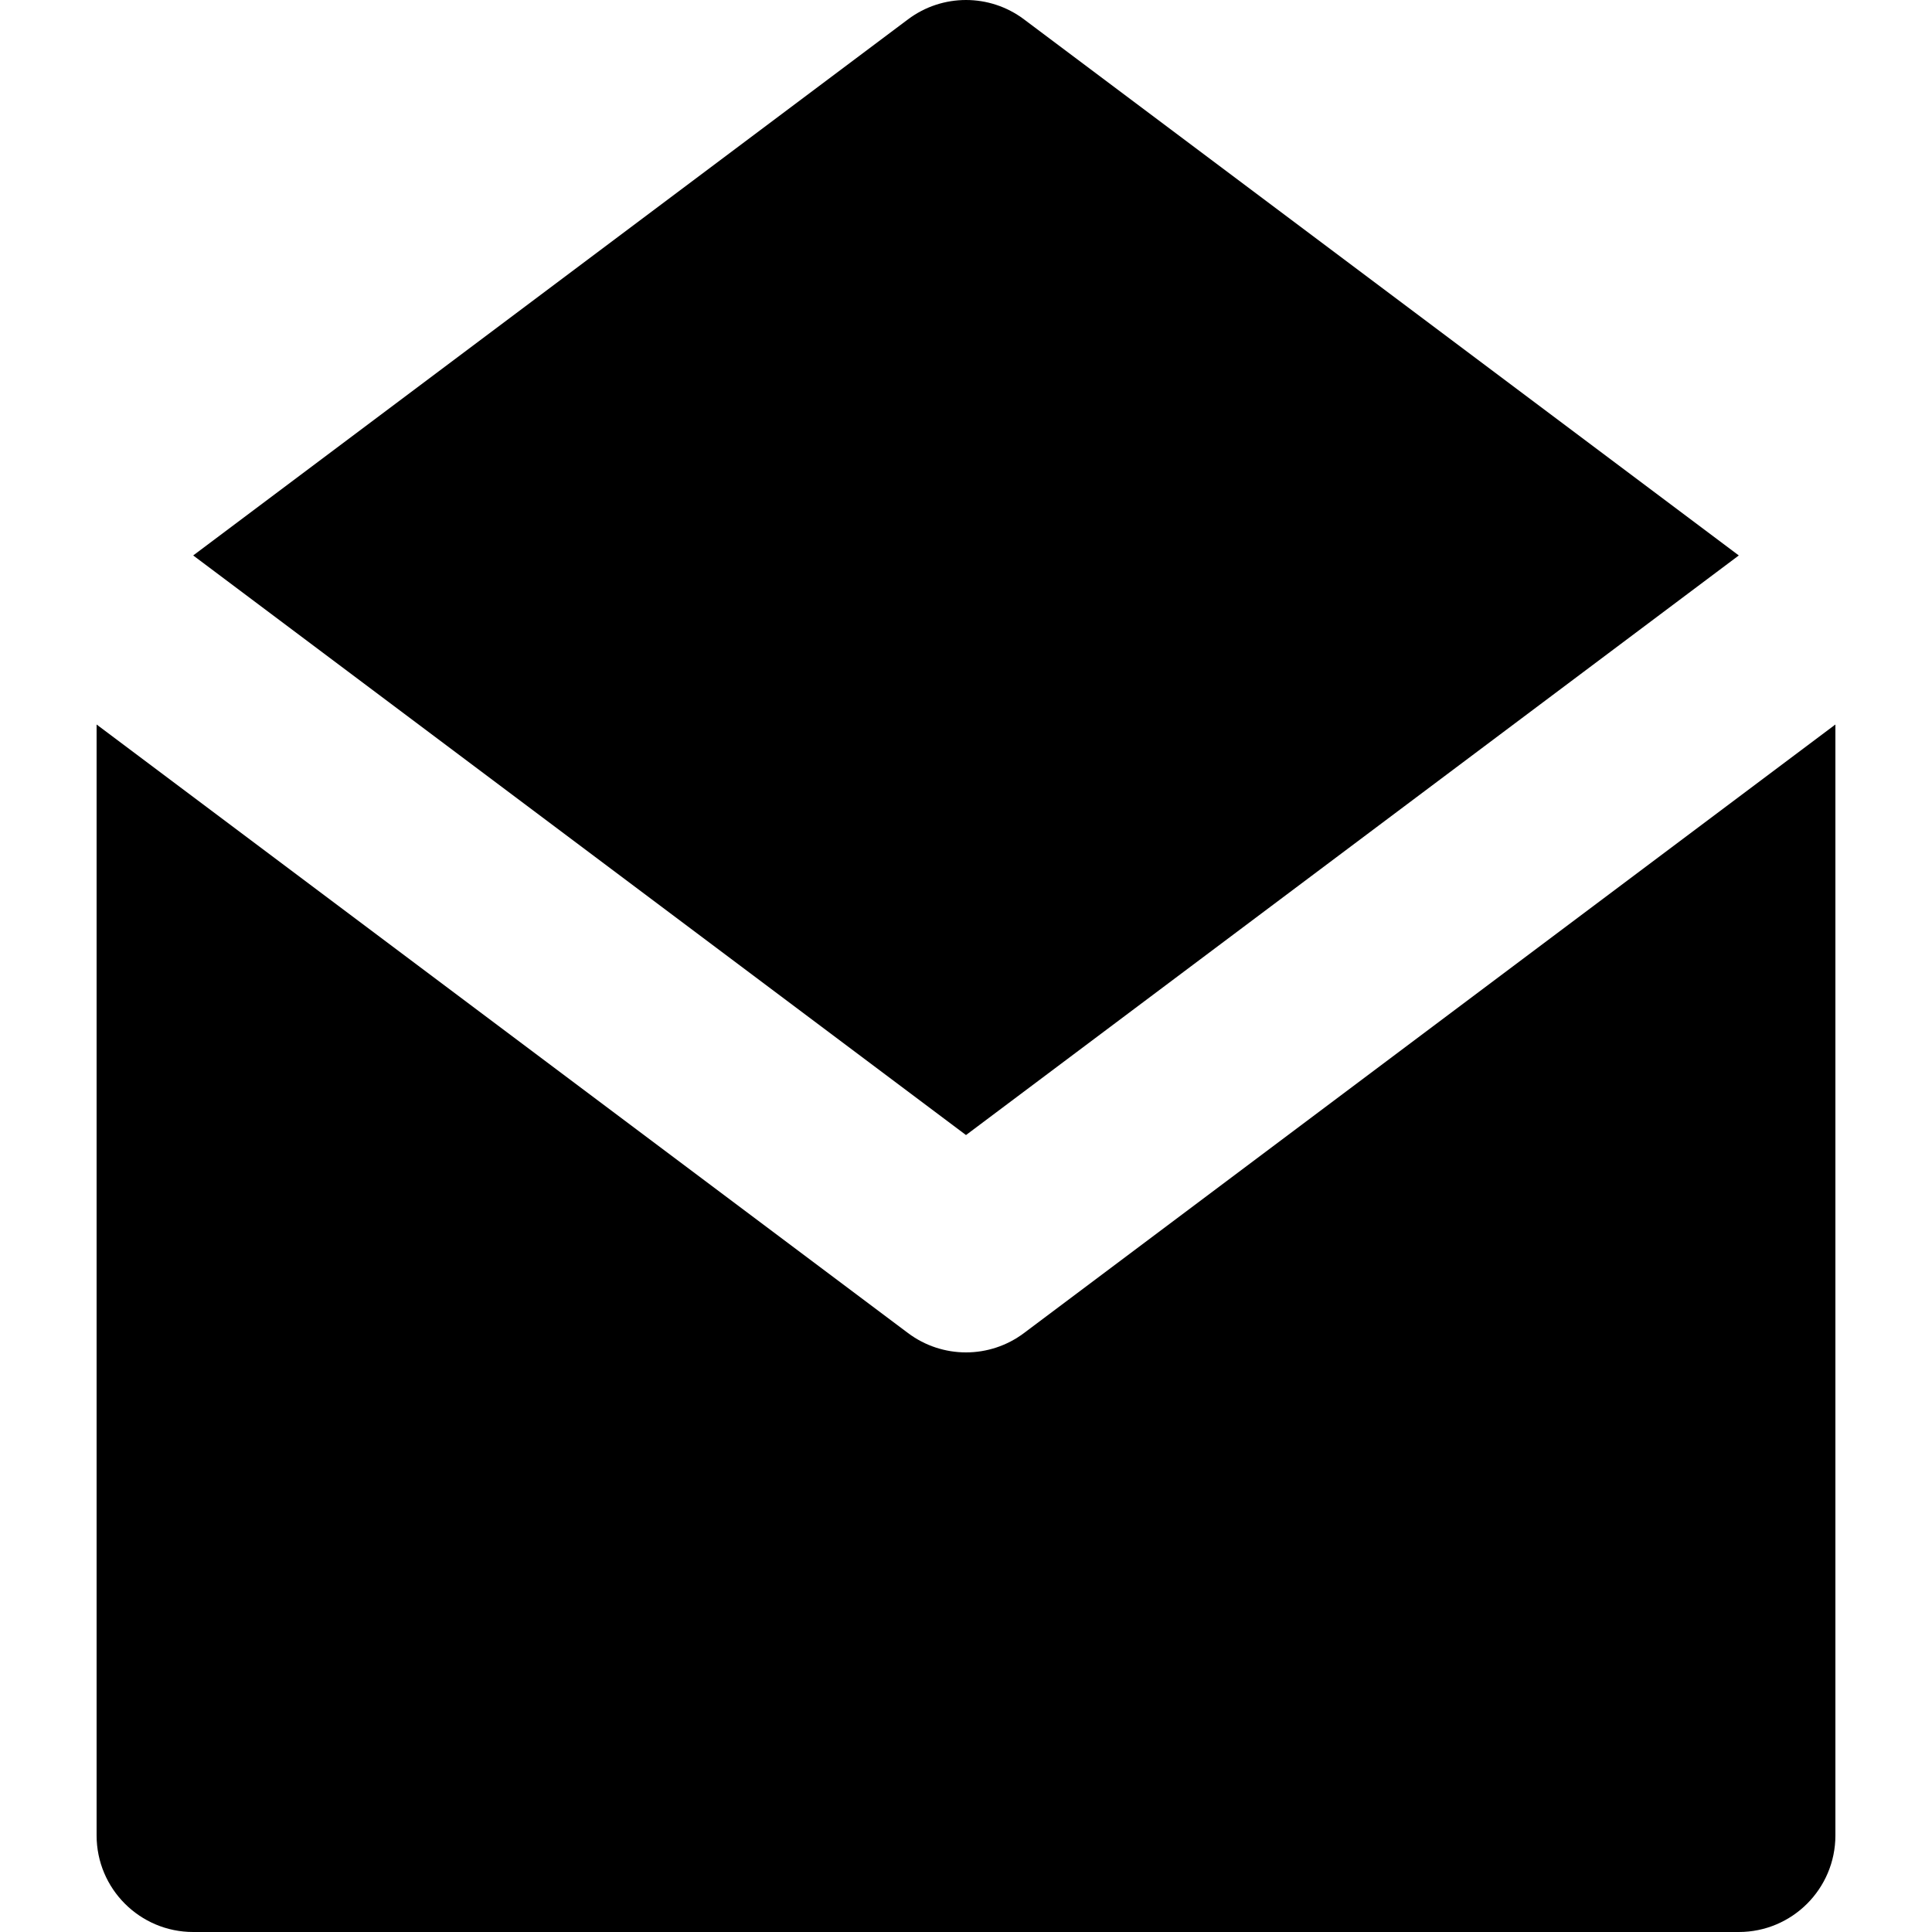
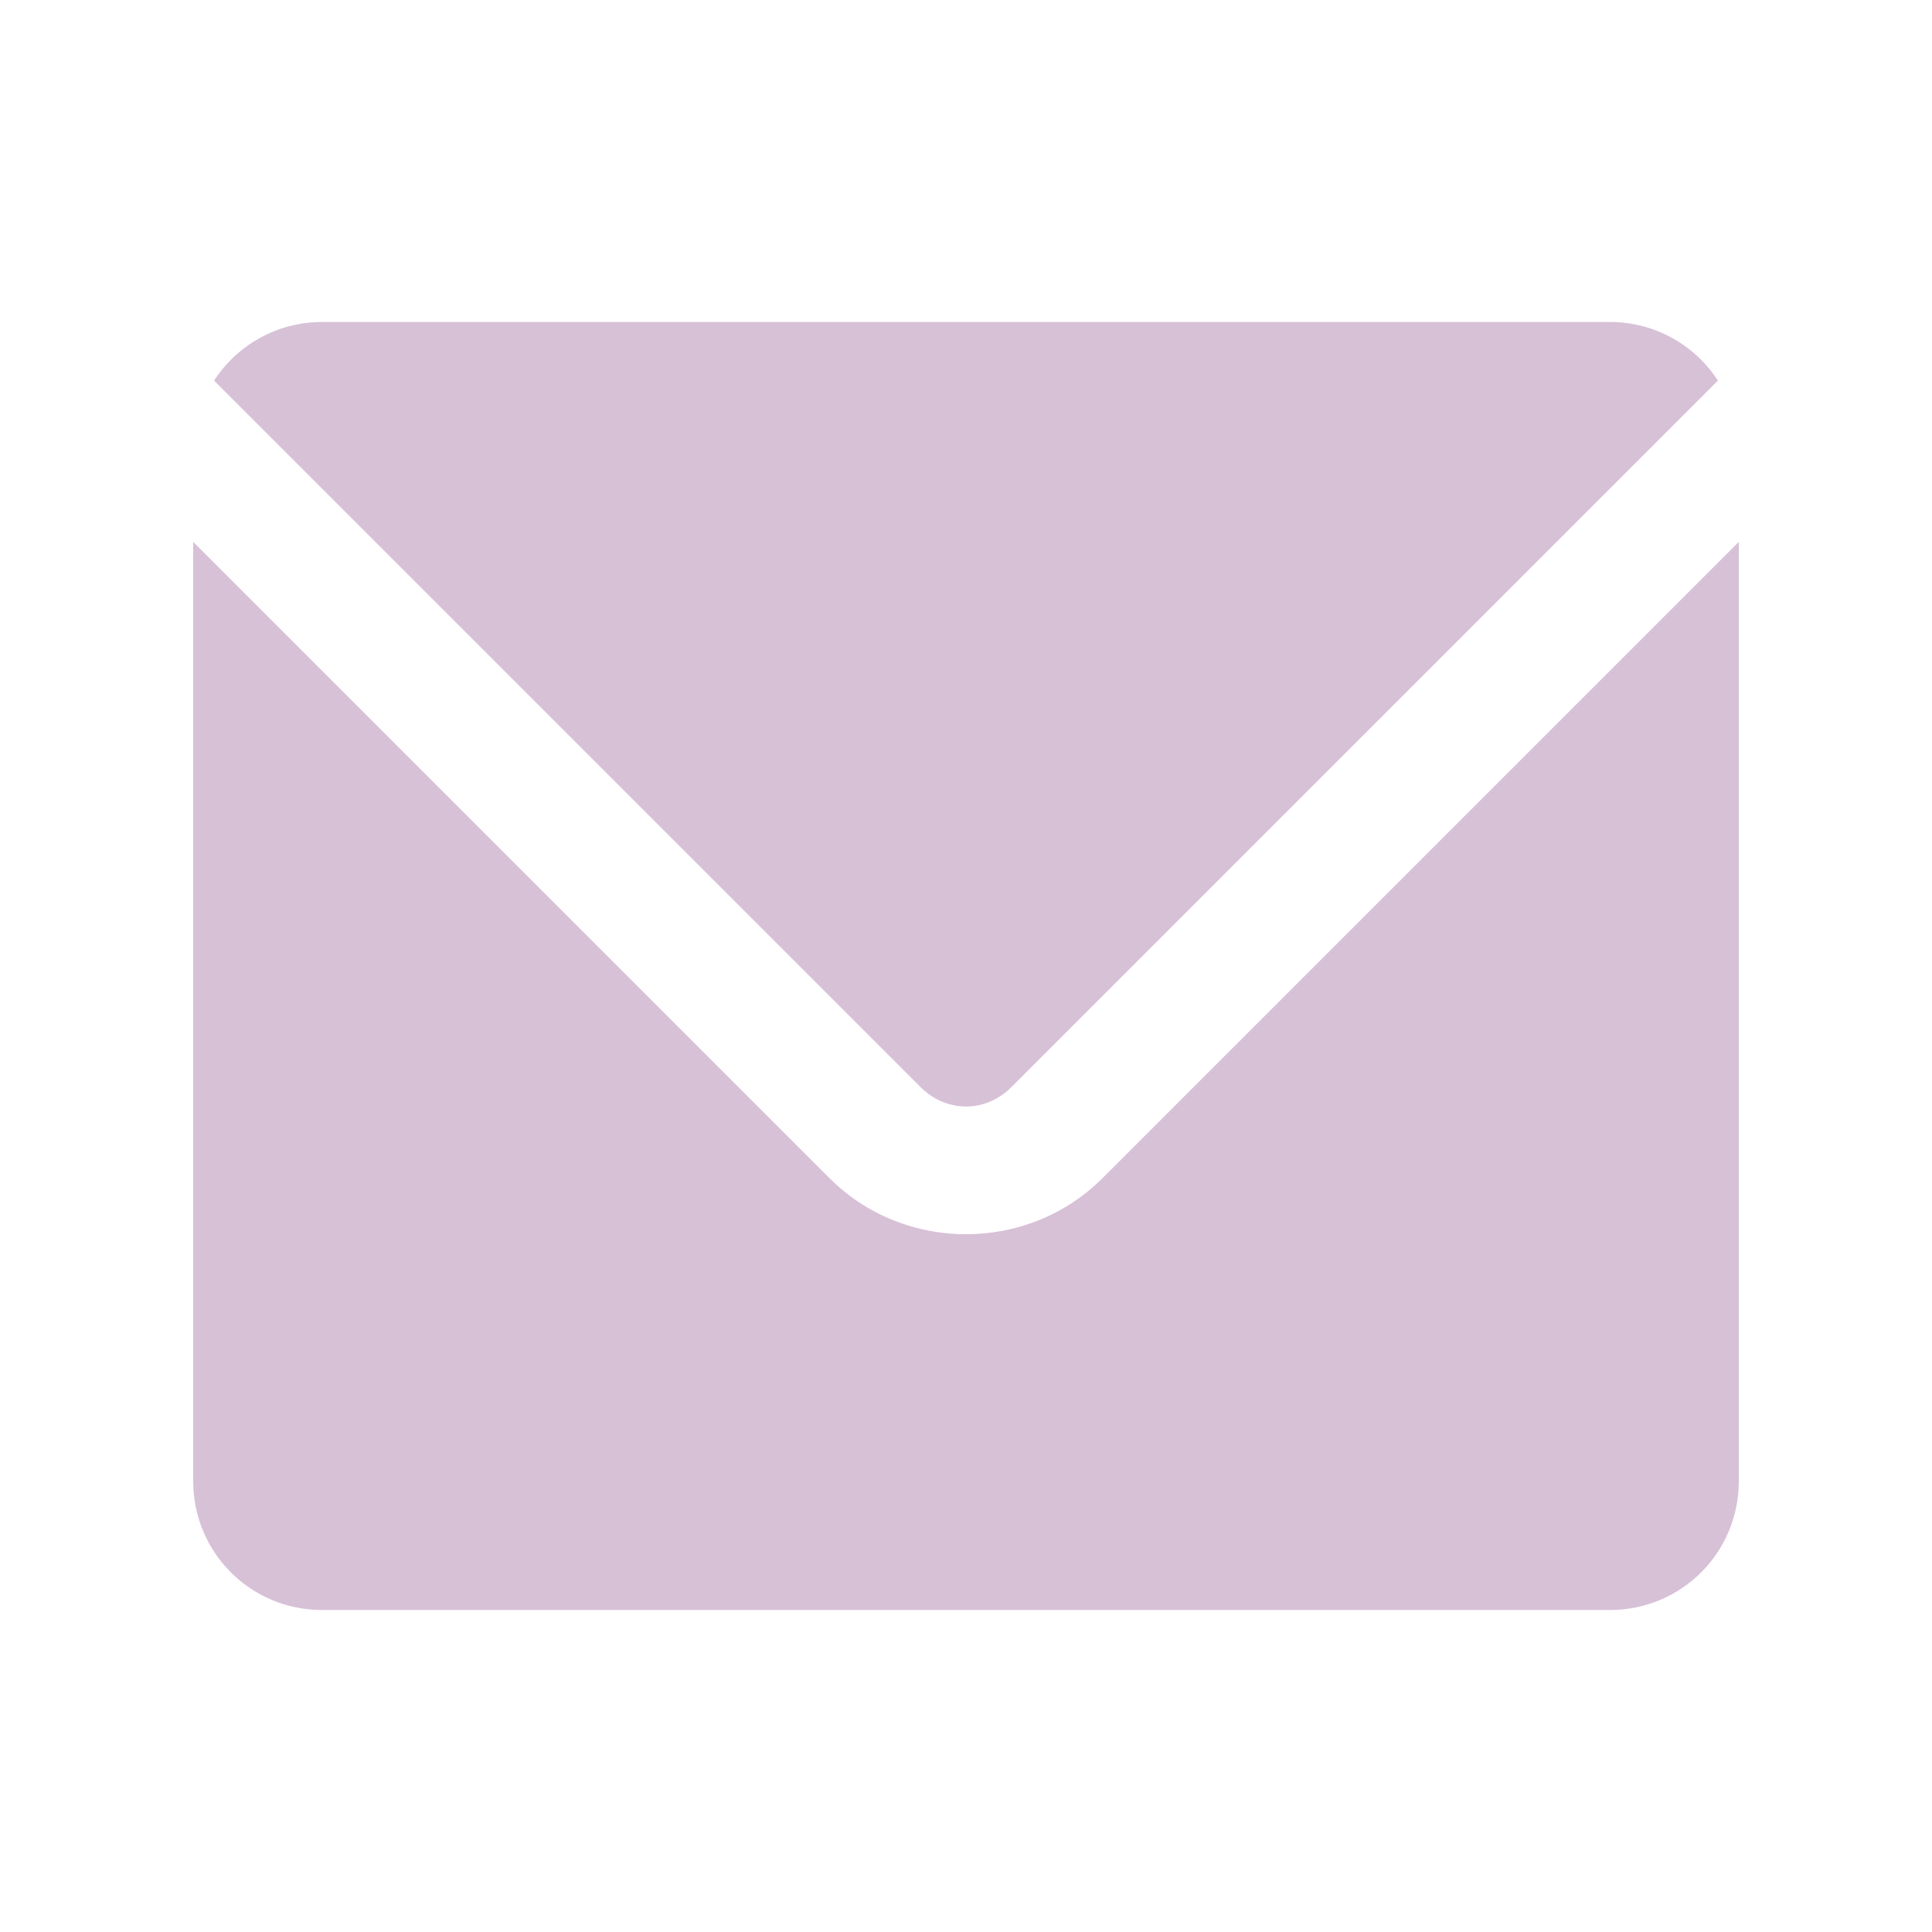
- <svg xmlns="http://www.w3.org/2000/svg" fill="#000000" height="800px" width="800px" version="1.1" id="Layer_1" viewBox="0 0 300 300" xml:space="preserve">
-   <g id="XMLID_9_">
-     <path id="XMLID_10_" d="M159,207c-2.666,2-5.833,3-9,3c-3.166,0-6.333-1-9-3l-96-72l-30-22.5V285c0,8.284,6.717,15,15,15h240   c8.285,0,15-6.716,15-15V112.5L255,135L159,207z" />
-     <path id="XMLID_11_" d="M150,176.25L245,105l25-18.75L159,3c-5.332-4-12.666-4-18,0L30,86.25L55,105L150,176.25z" />
+ <svg xmlns="http://www.w3.org/2000/svg" viewBox="0 0 30 30" version="1.1" id="svg822" fill="#D7C1D7" stroke="#D7C1D7">
+   <g id="SVGRepo_bgCarrier" stroke-width="0" />
+   <g id="SVGRepo_tracerCarrier" stroke-linecap="round" stroke-linejoin="round" />
+   <g id="SVGRepo_iconCarrier">
+     <defs id="defs816" />
+     <g id="layer1" transform="translate(0,-289.0625)">
+       <path style="opacity:1;fill:#D7C1D7;fill-opacity:1;stroke:none;stroke-width:0.5;stroke-miterlimit:4;stroke-dasharray:none;stroke-opacity:1" d="M 5 5 C 4.296 5 3.68 5.363 3.324 5.91 L 14.293 16.879 C 14.697 17.283 15.303 17.283 15.707 16.879 L 26.676 5.91 C 26.32 5.363 25.704 5 25 5 L 5 5 z M 3 8.414 L 3 23 C 3 24.108 3.892 25 5 25 L 25 25 C 26.108 25 27 24.108 27 23 L 27 8.414 L 17.121 18.293 C 15.958 19.456 14.042 19.456 12.879 18.293 L 3 8.414 z " transform="translate(0,289.0625)" id="rect4592" />
+     </g>
  </g>
</svg>
